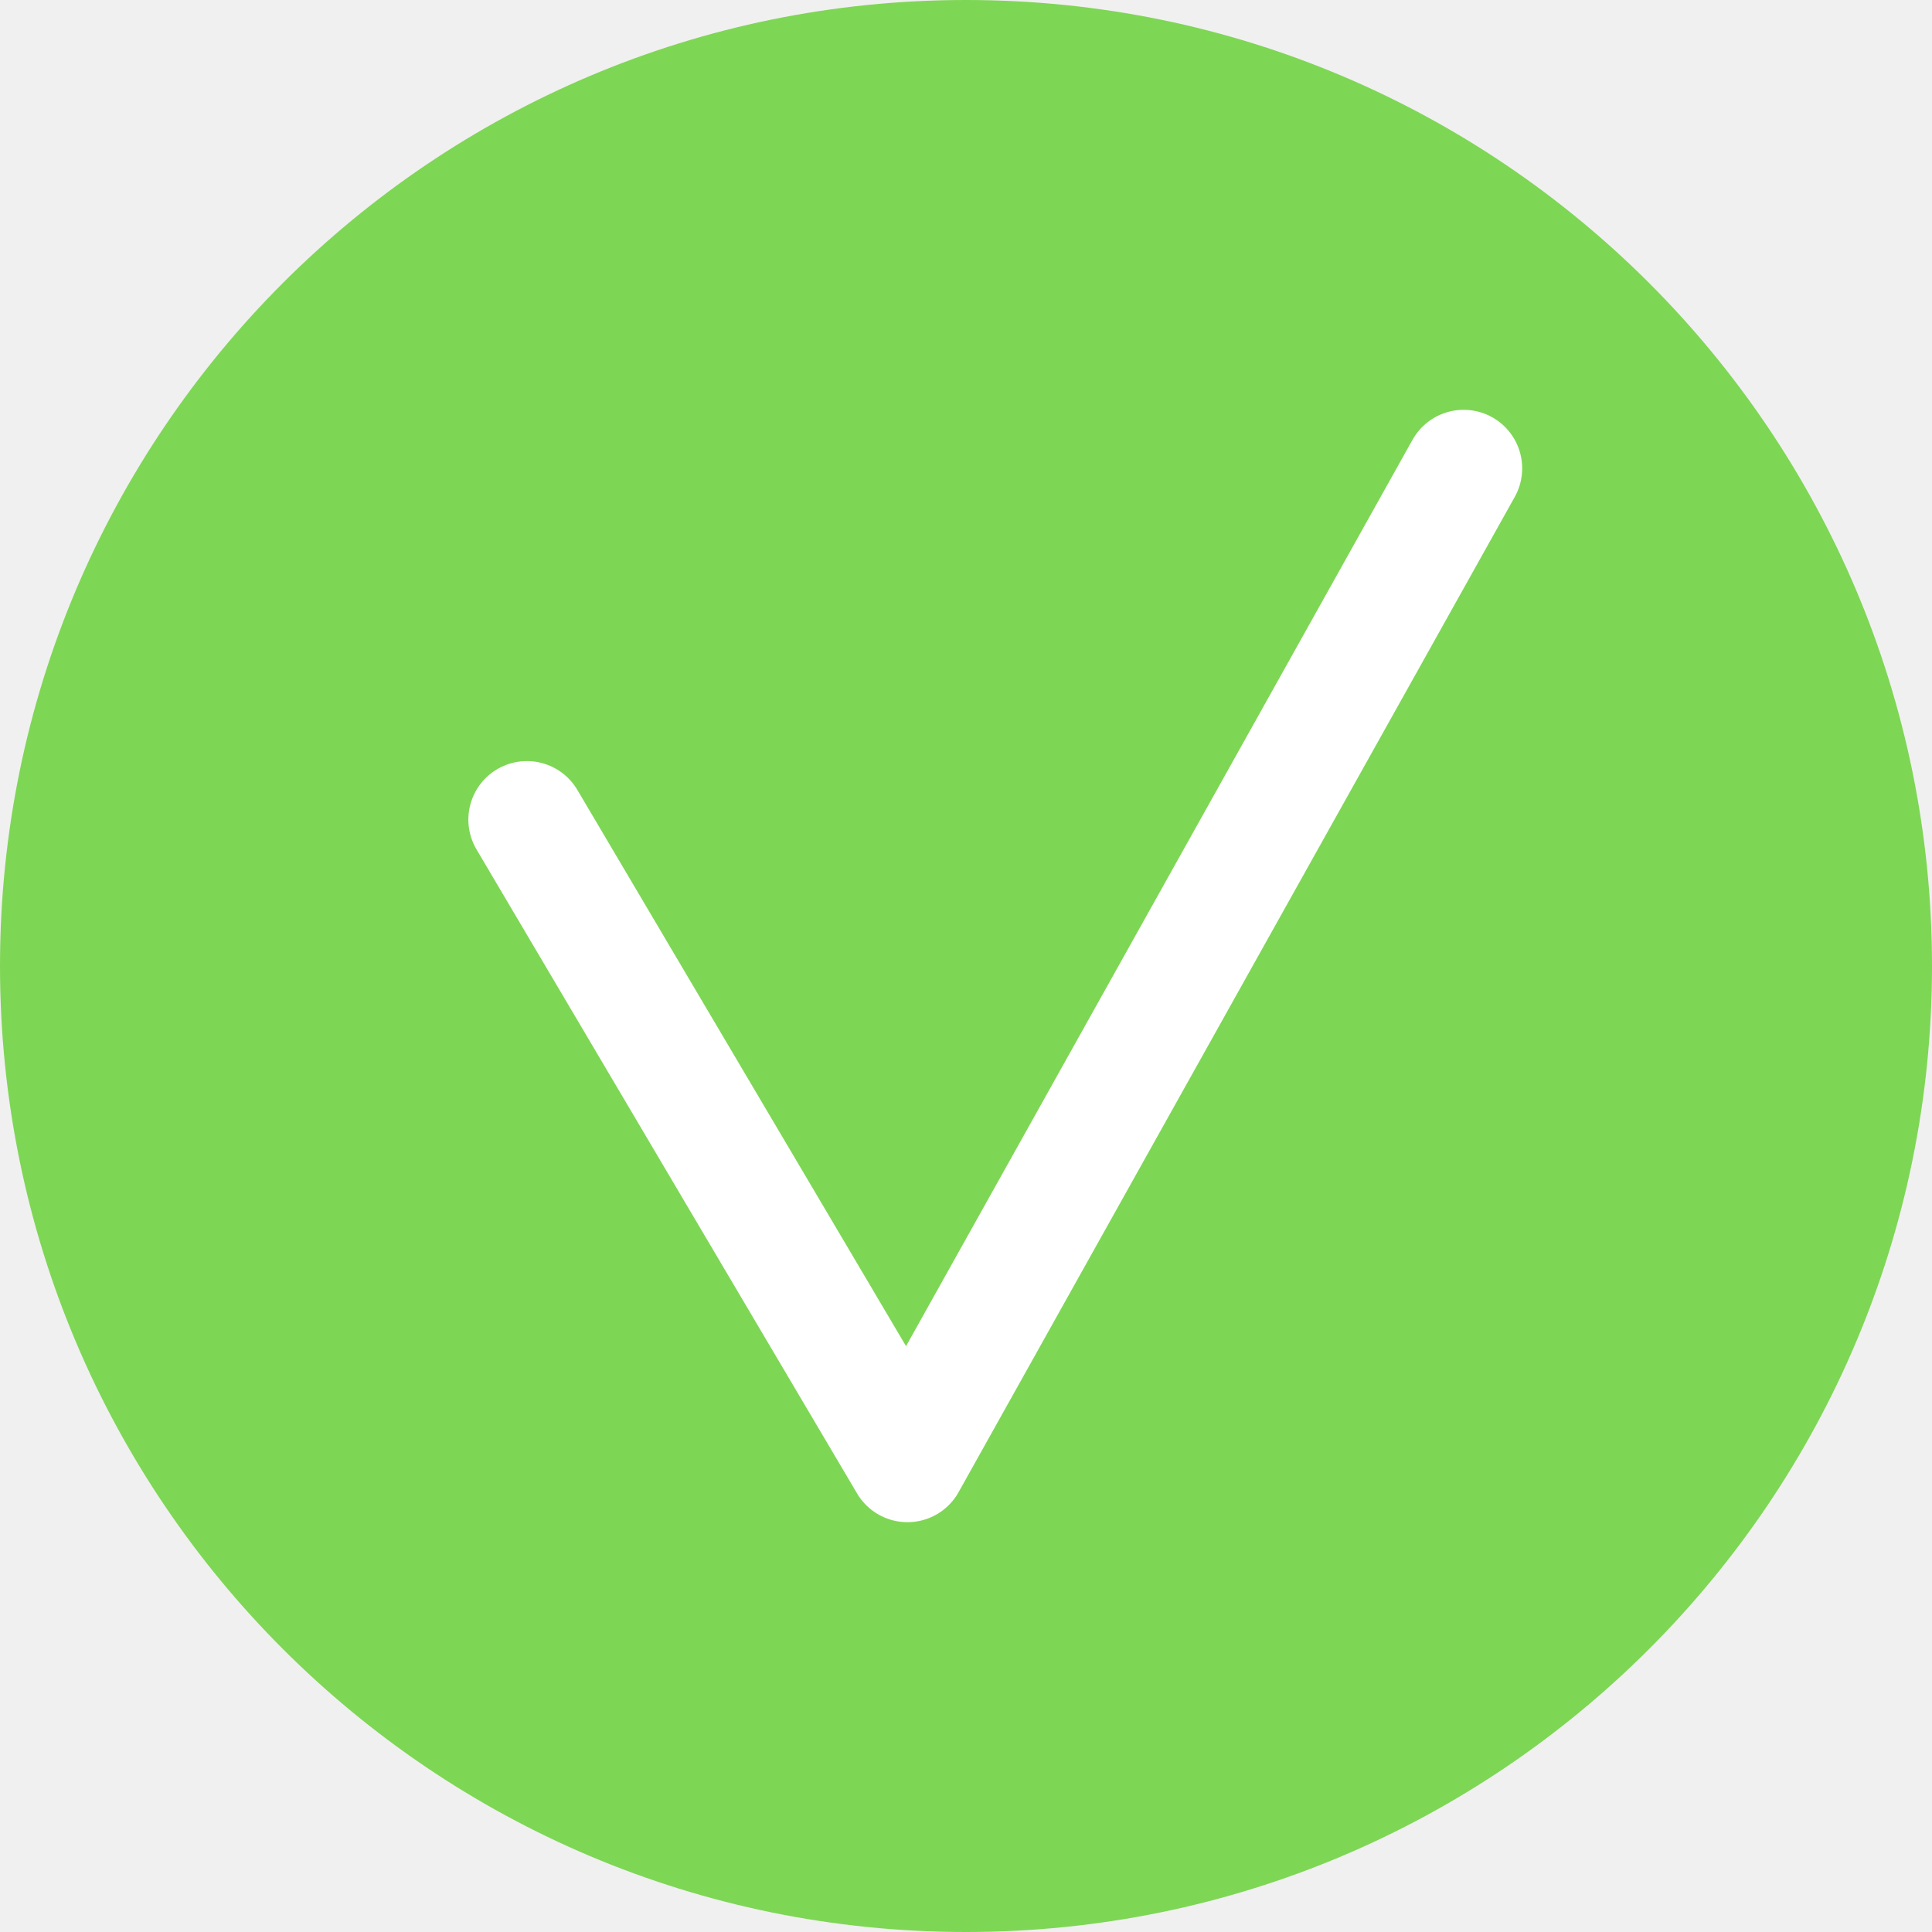
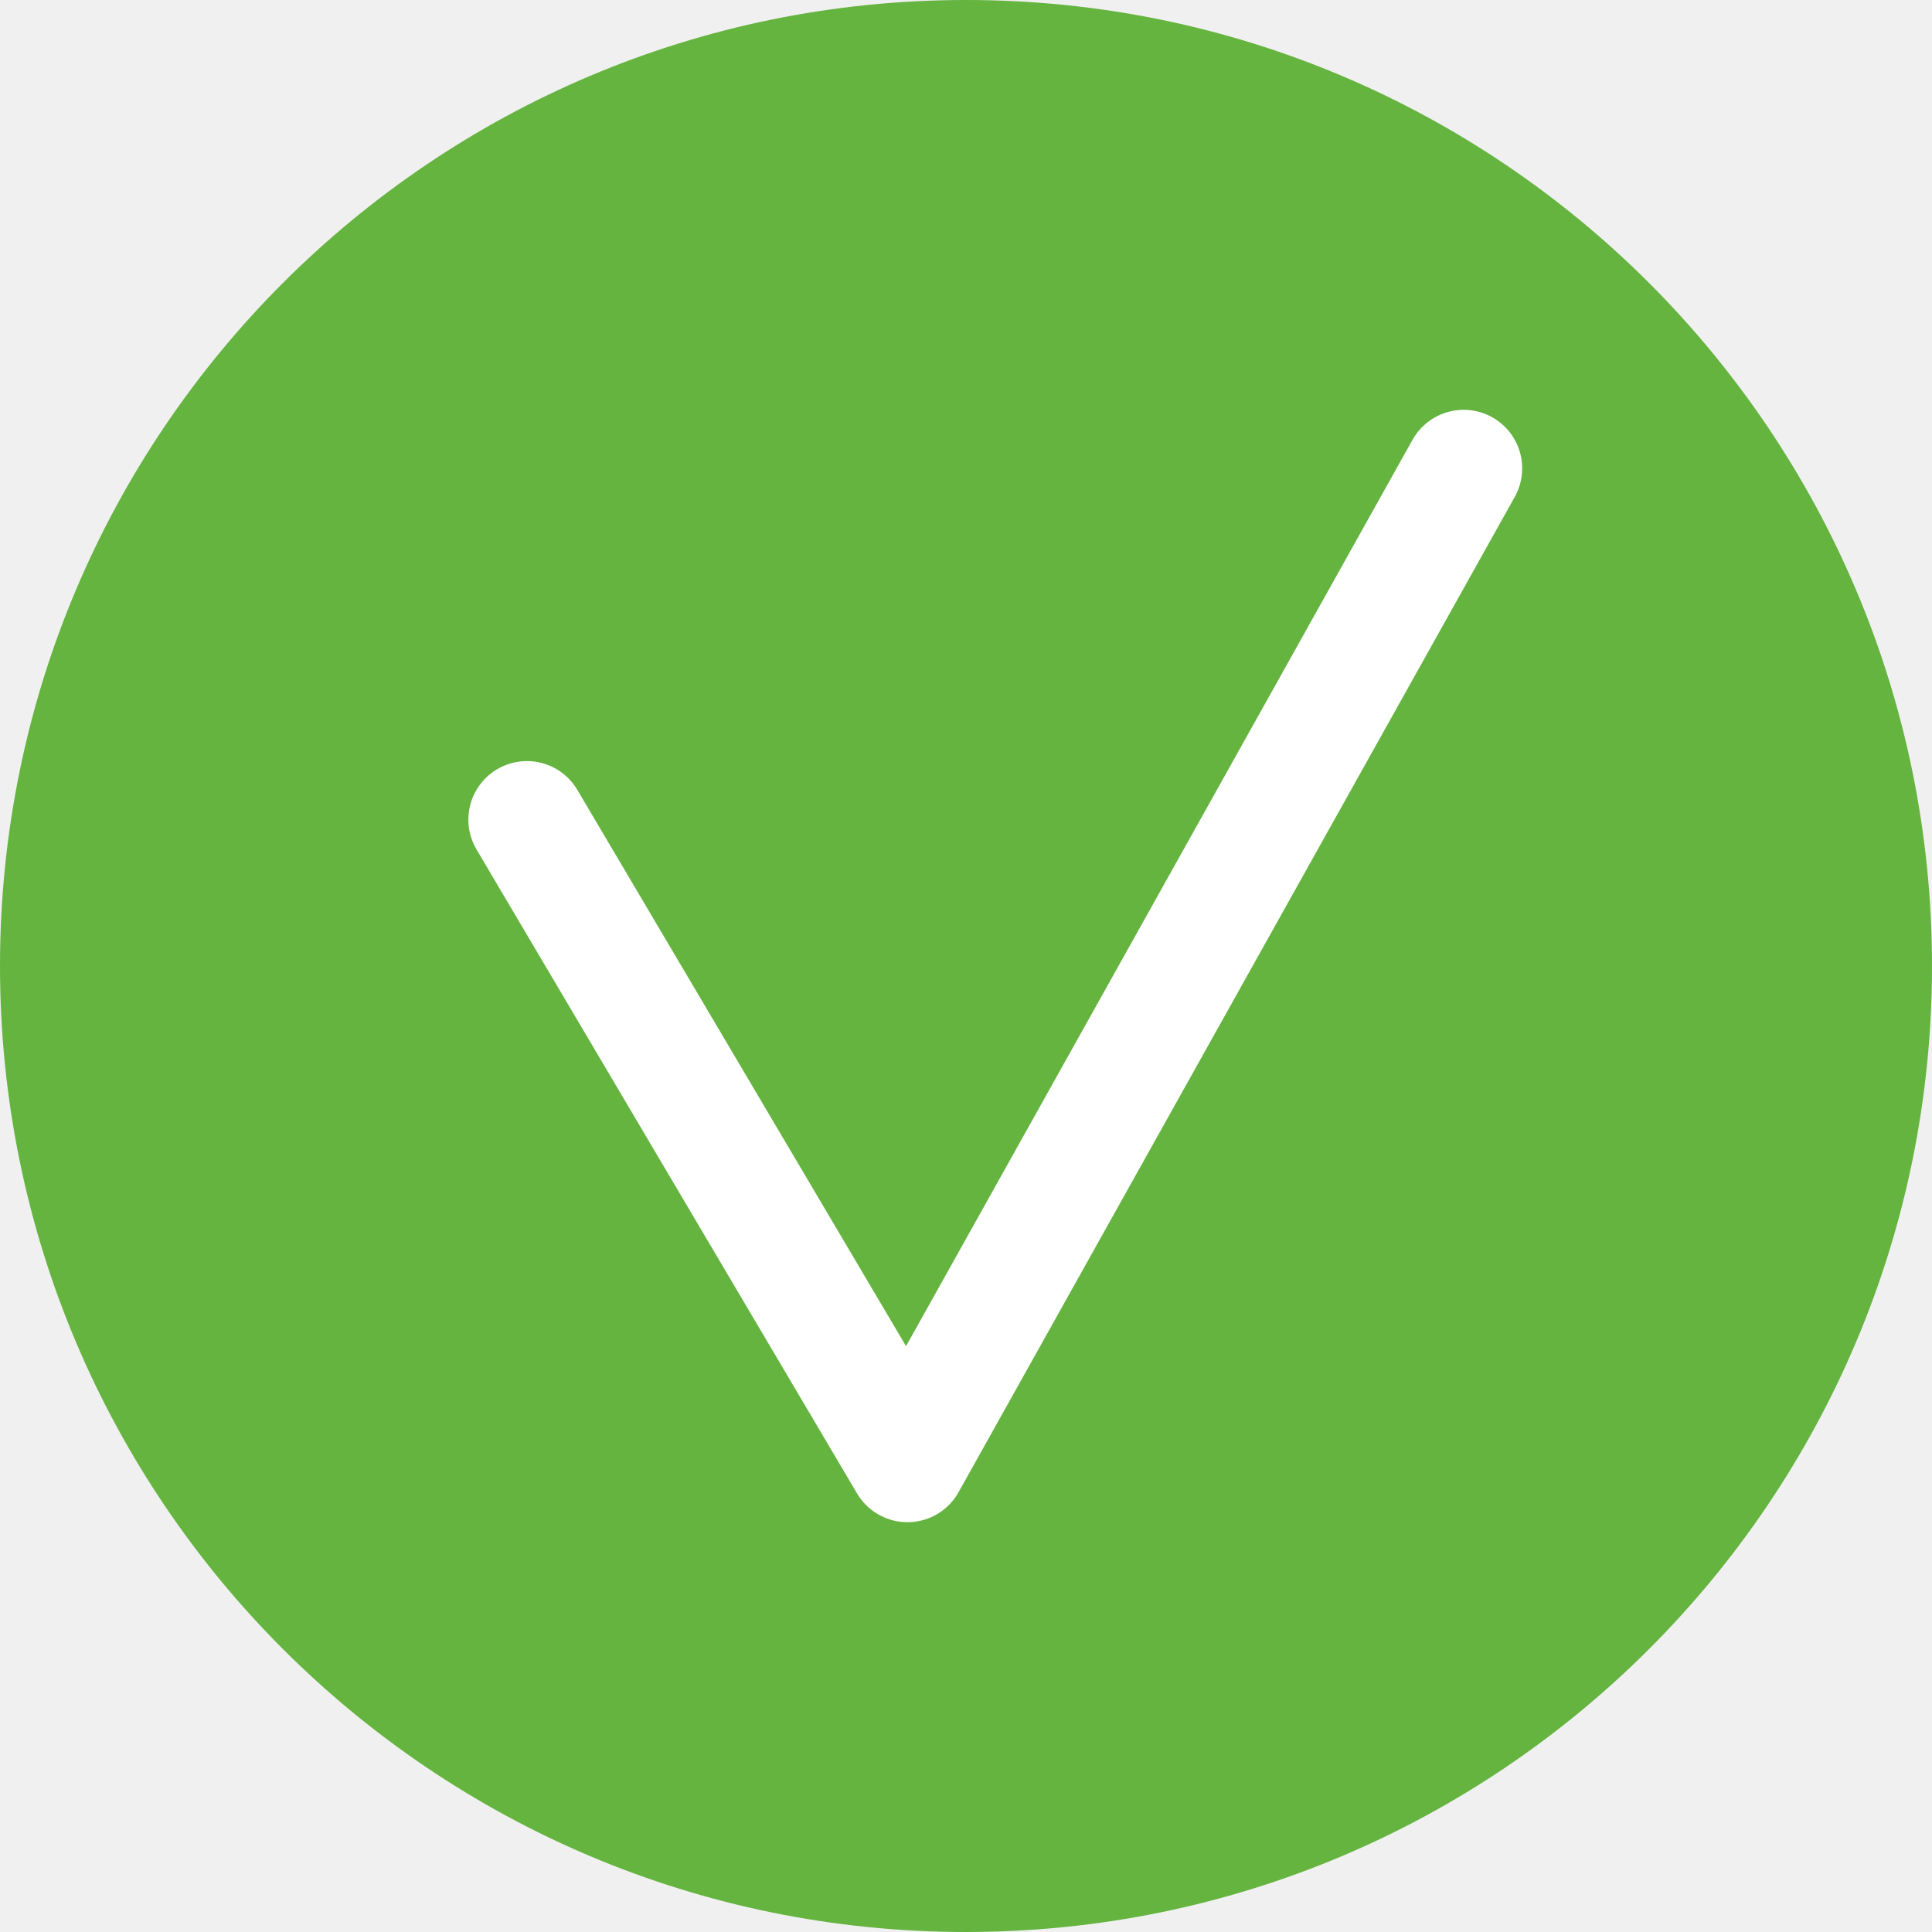
<svg xmlns="http://www.w3.org/2000/svg" width="33" height="33" viewBox="0 0 33 33" fill="none">
-   <circle cx="16.5" cy="16.5" r="16.5" fill="#7ED655" />
+   <circle cx="16.5" cy="16.5" r="16.5" fill="#65B440" />
  <path d="M9 14L15.5 25L25 8" stroke="white" stroke-width="2" stroke-linecap="round" stroke-linejoin="round" />
</svg>
